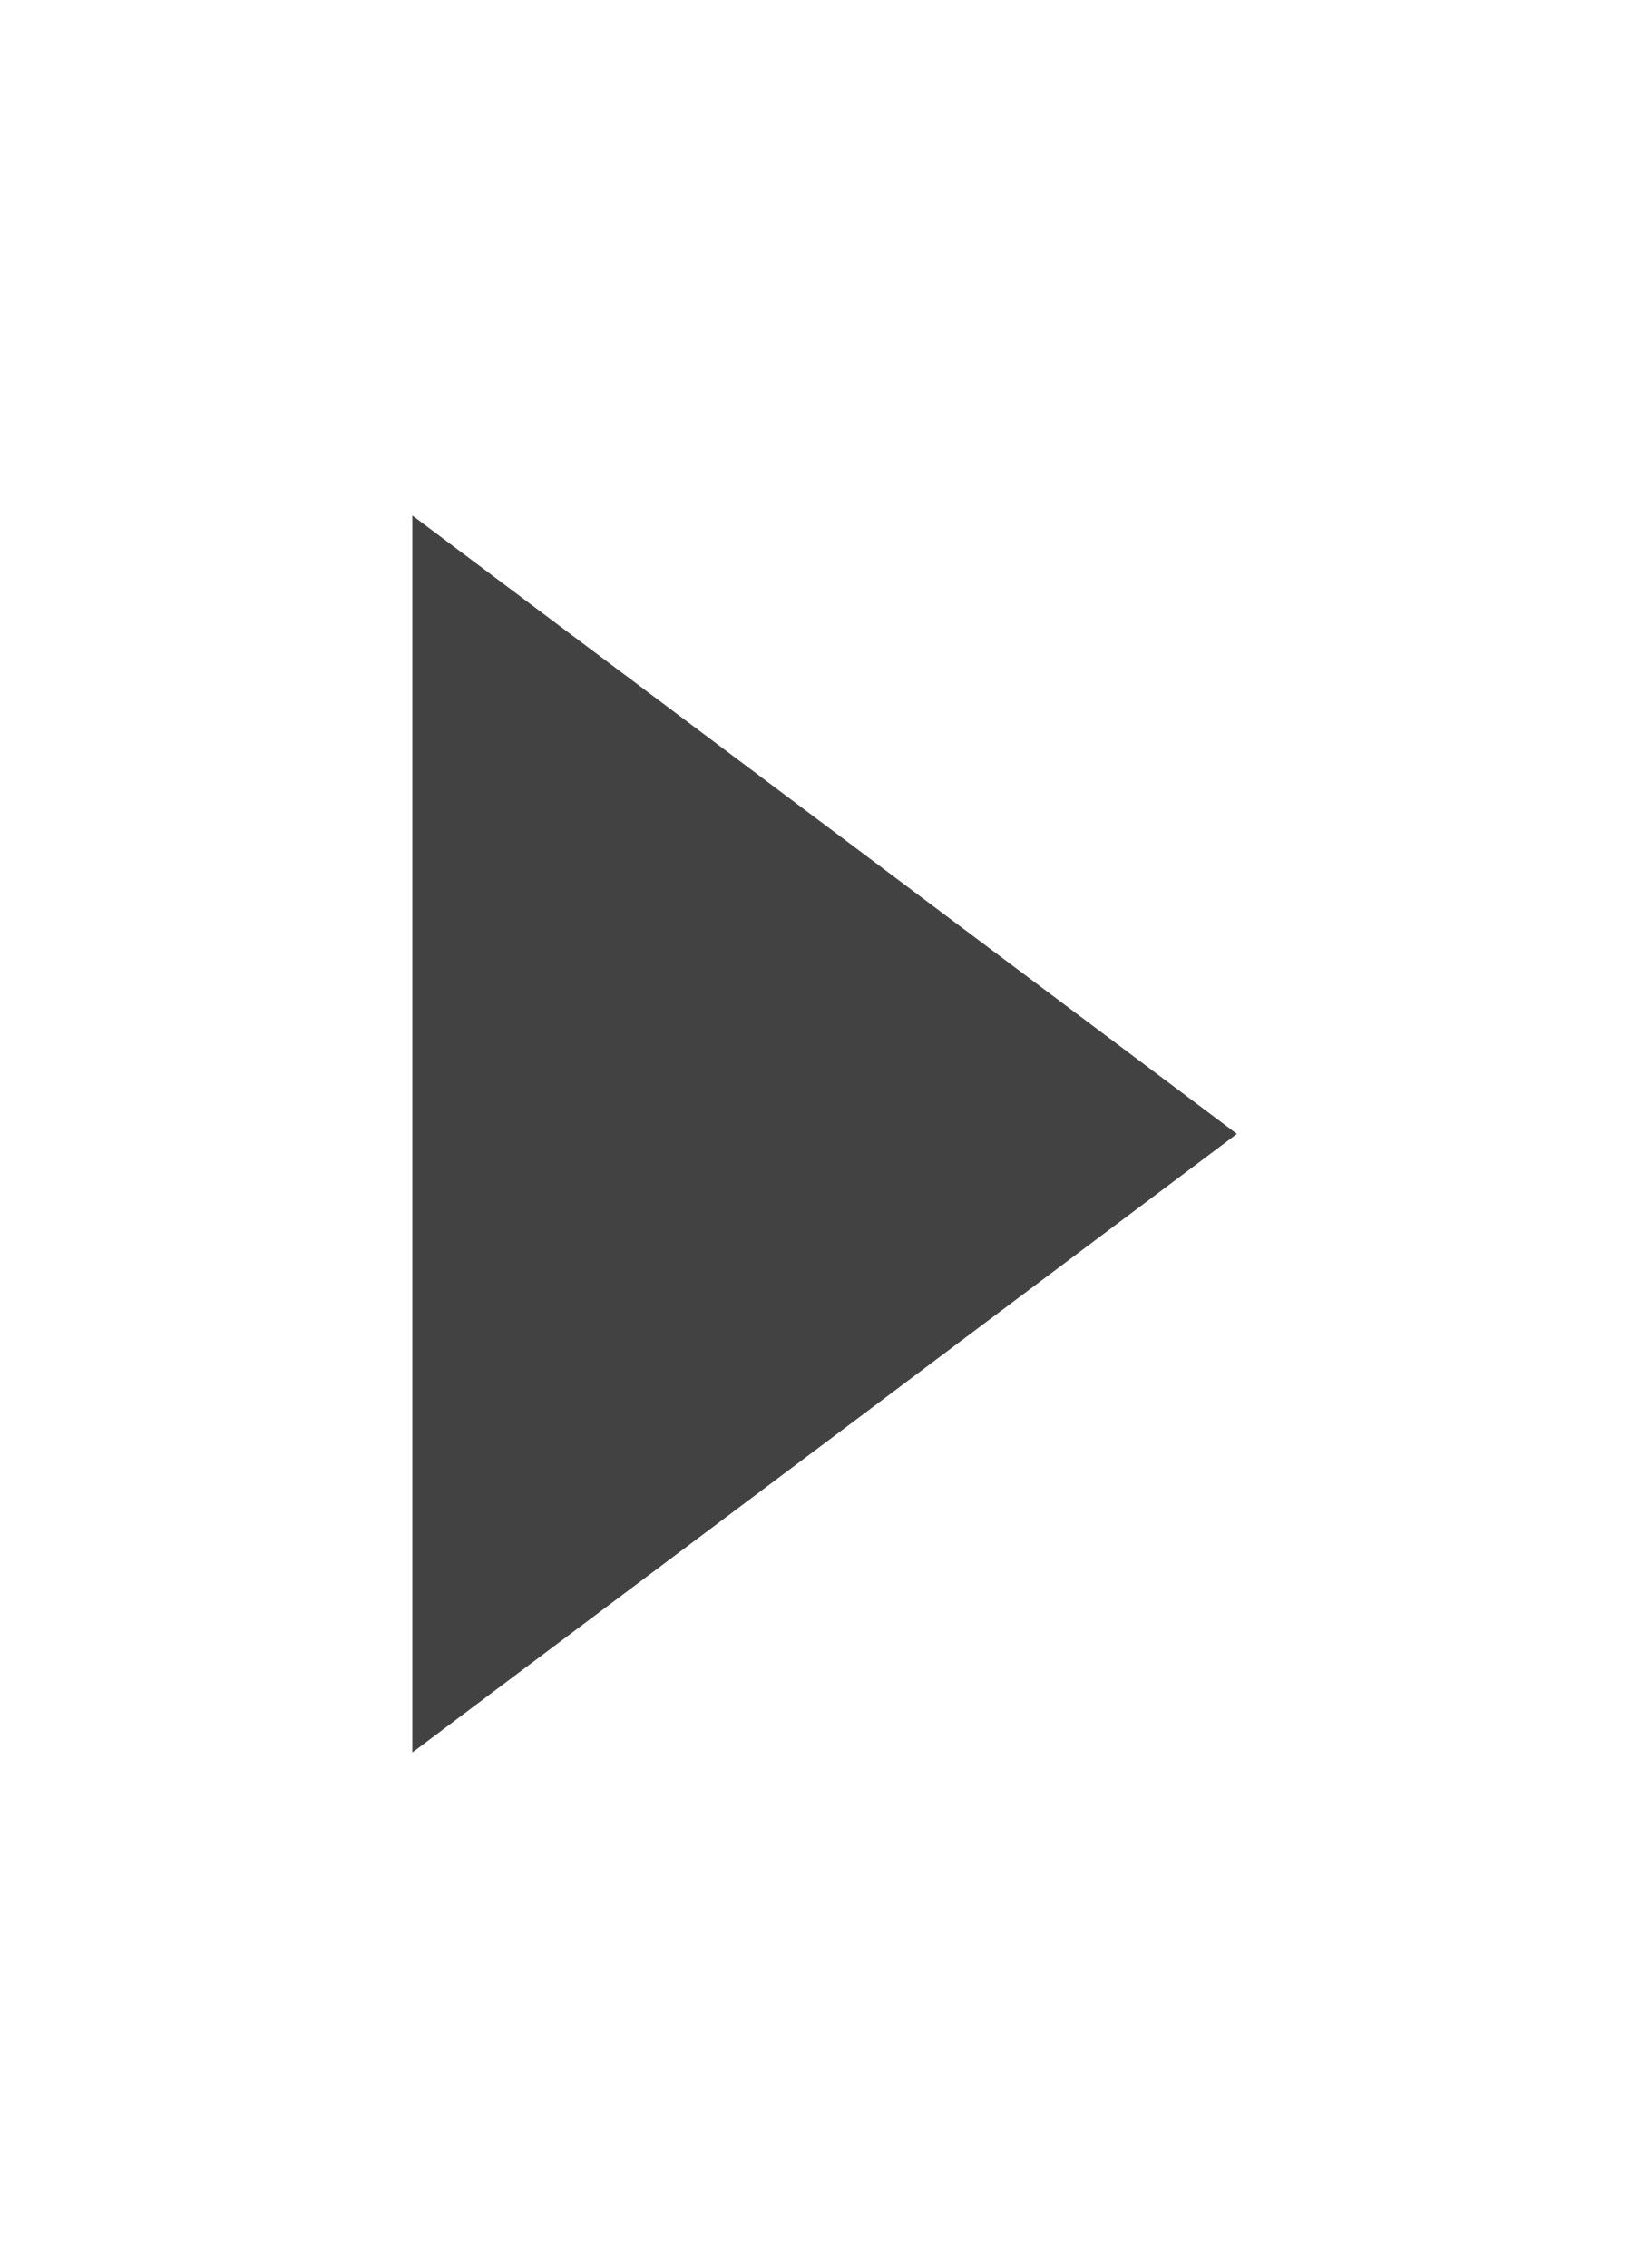
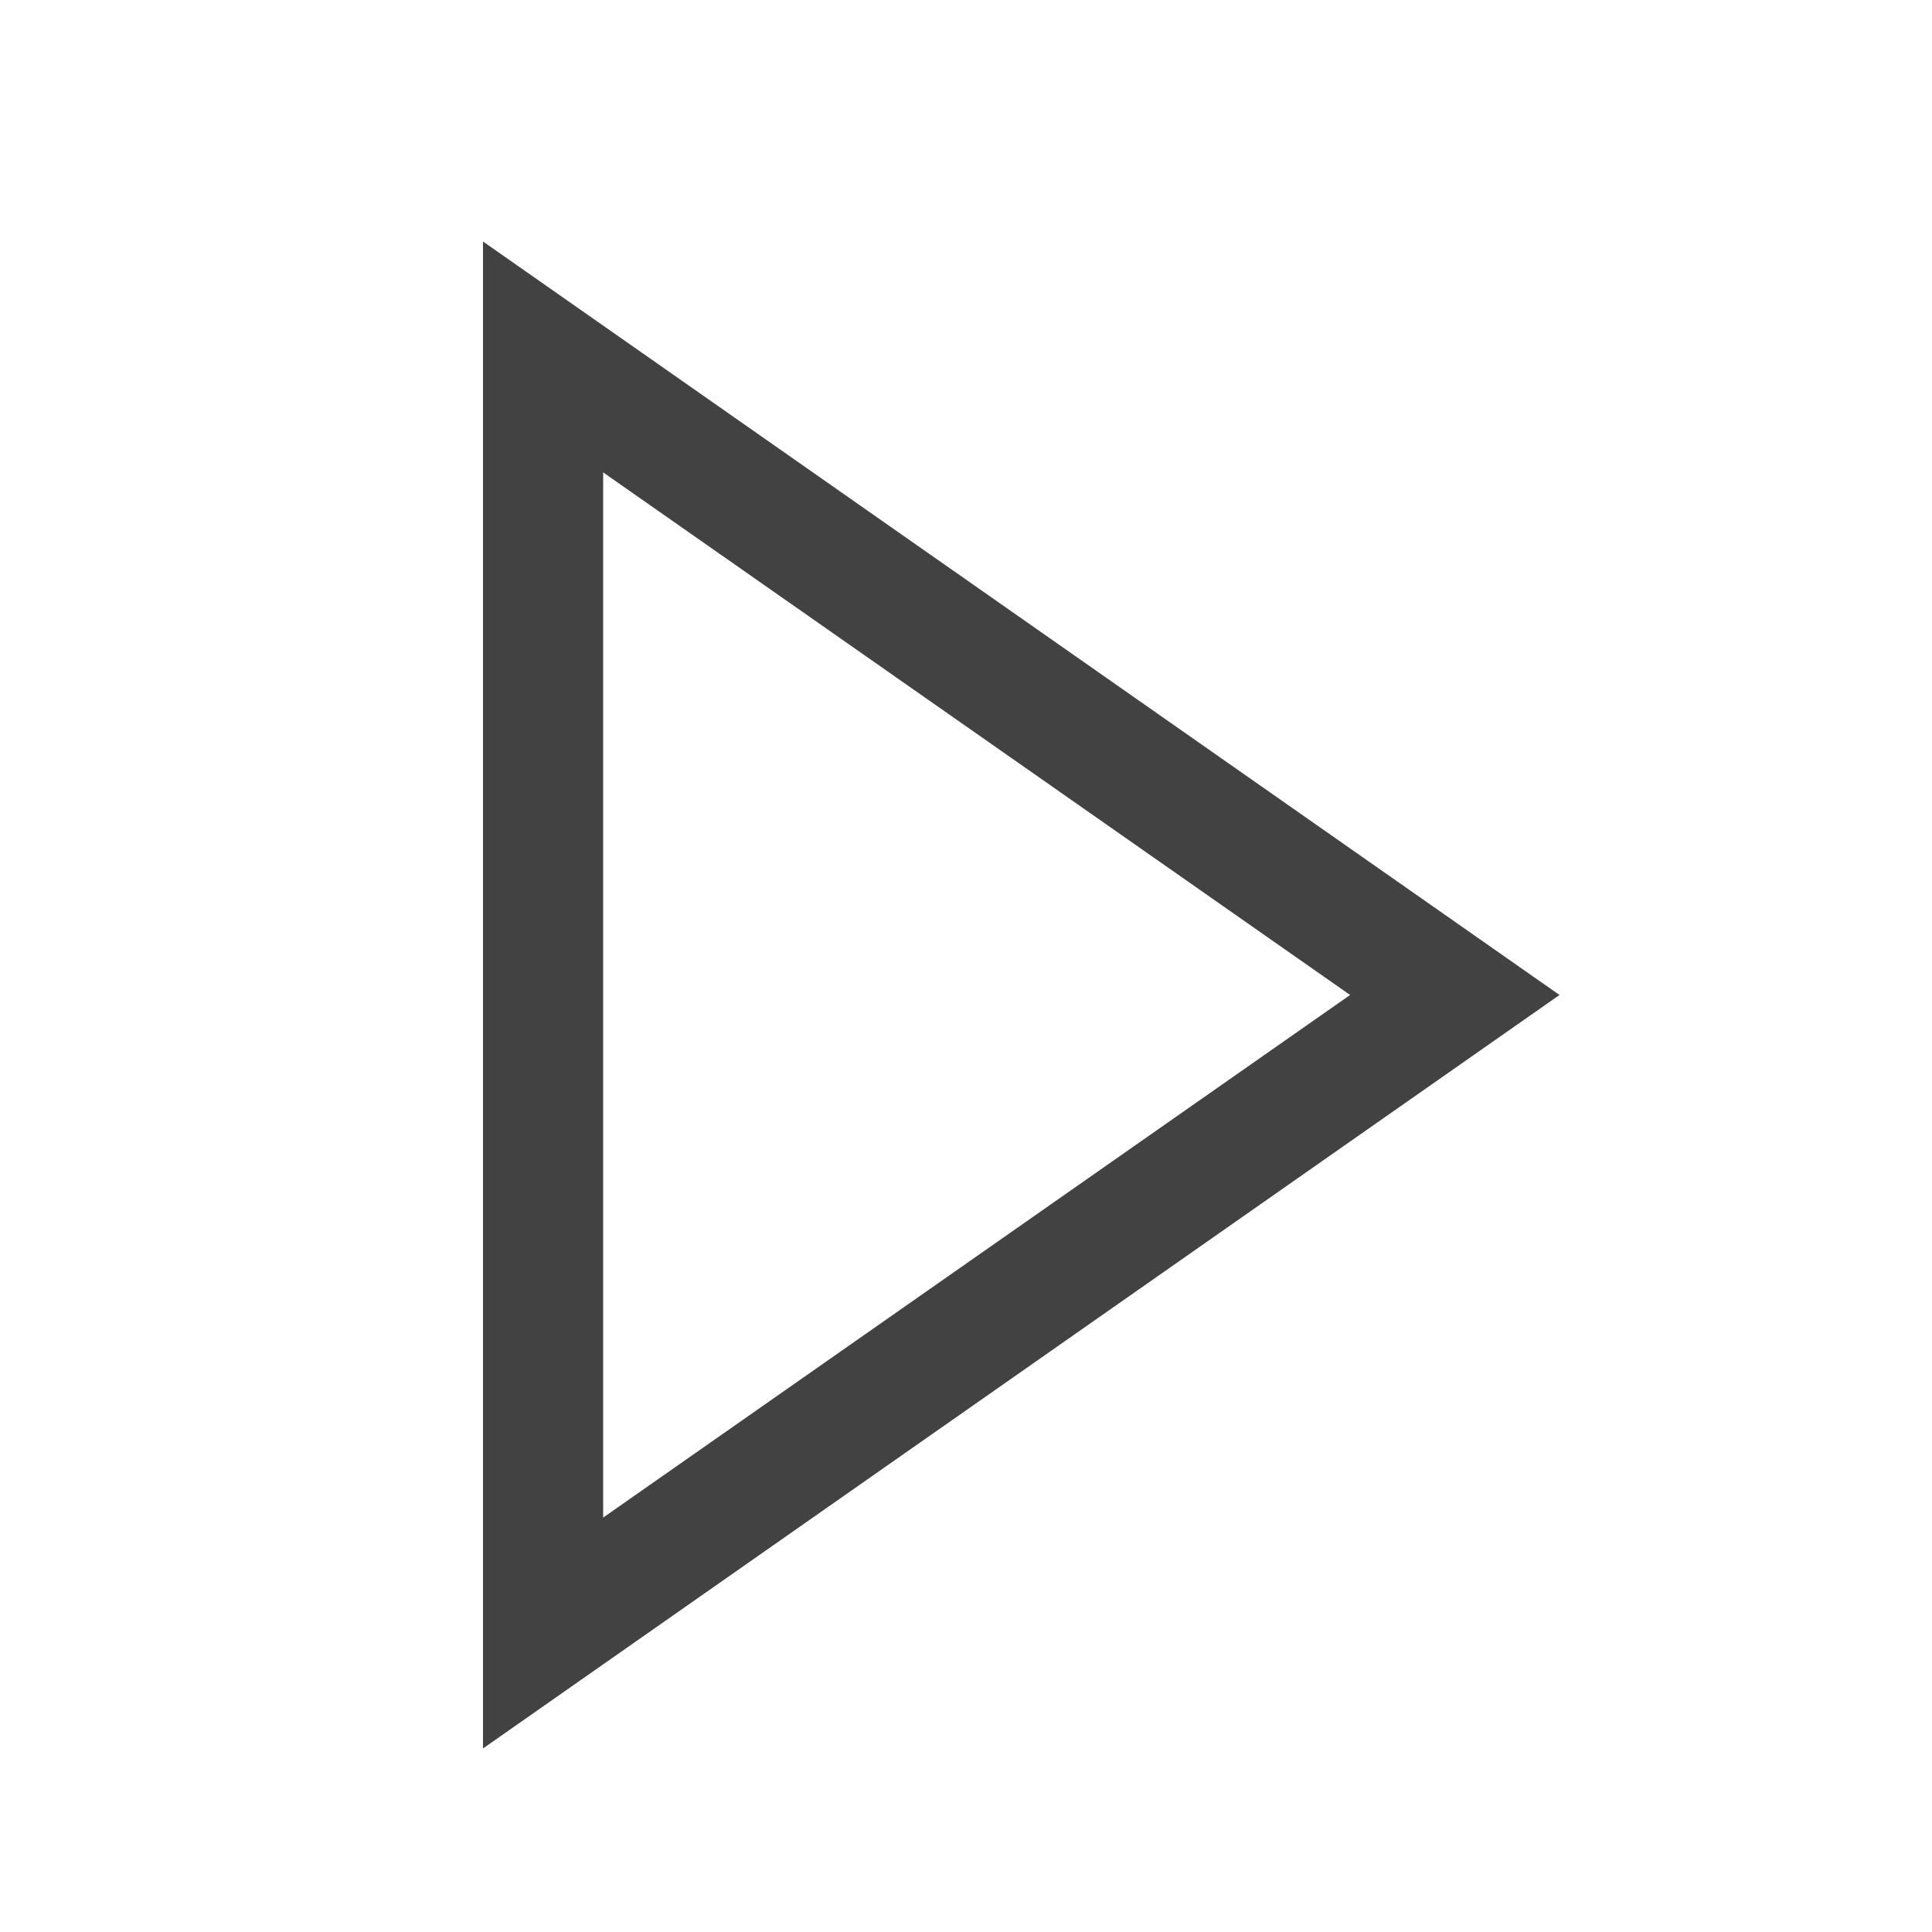
- <svg xmlns="http://www.w3.org/2000/svg" width="16px" height="22px" viewBox="0 0 16 22" version="1.1">
-   <defs />
-   <g id="Page-1" stroke="none" stroke-width="1" fill="none" fill-rule="evenodd">
-     <g id="Artboard" fill="#424242">
-       <polygon id="Page-1" points="4 5 4 17 12 10.999" />
-     </g>
-   </g>
+ <svg xmlns="http://www.w3.org/2000/svg" width="16" height="16" viewBox="0 0 16 16" fill="none">
+   <path fill-rule="evenodd" clip-rule="evenodd" d="M4 2V14.48L12.915 8.24L4 2ZM11.181 8.24L4.995 12.568V3.912L11.181 8.24Z" fill="#424242" />
</svg>
